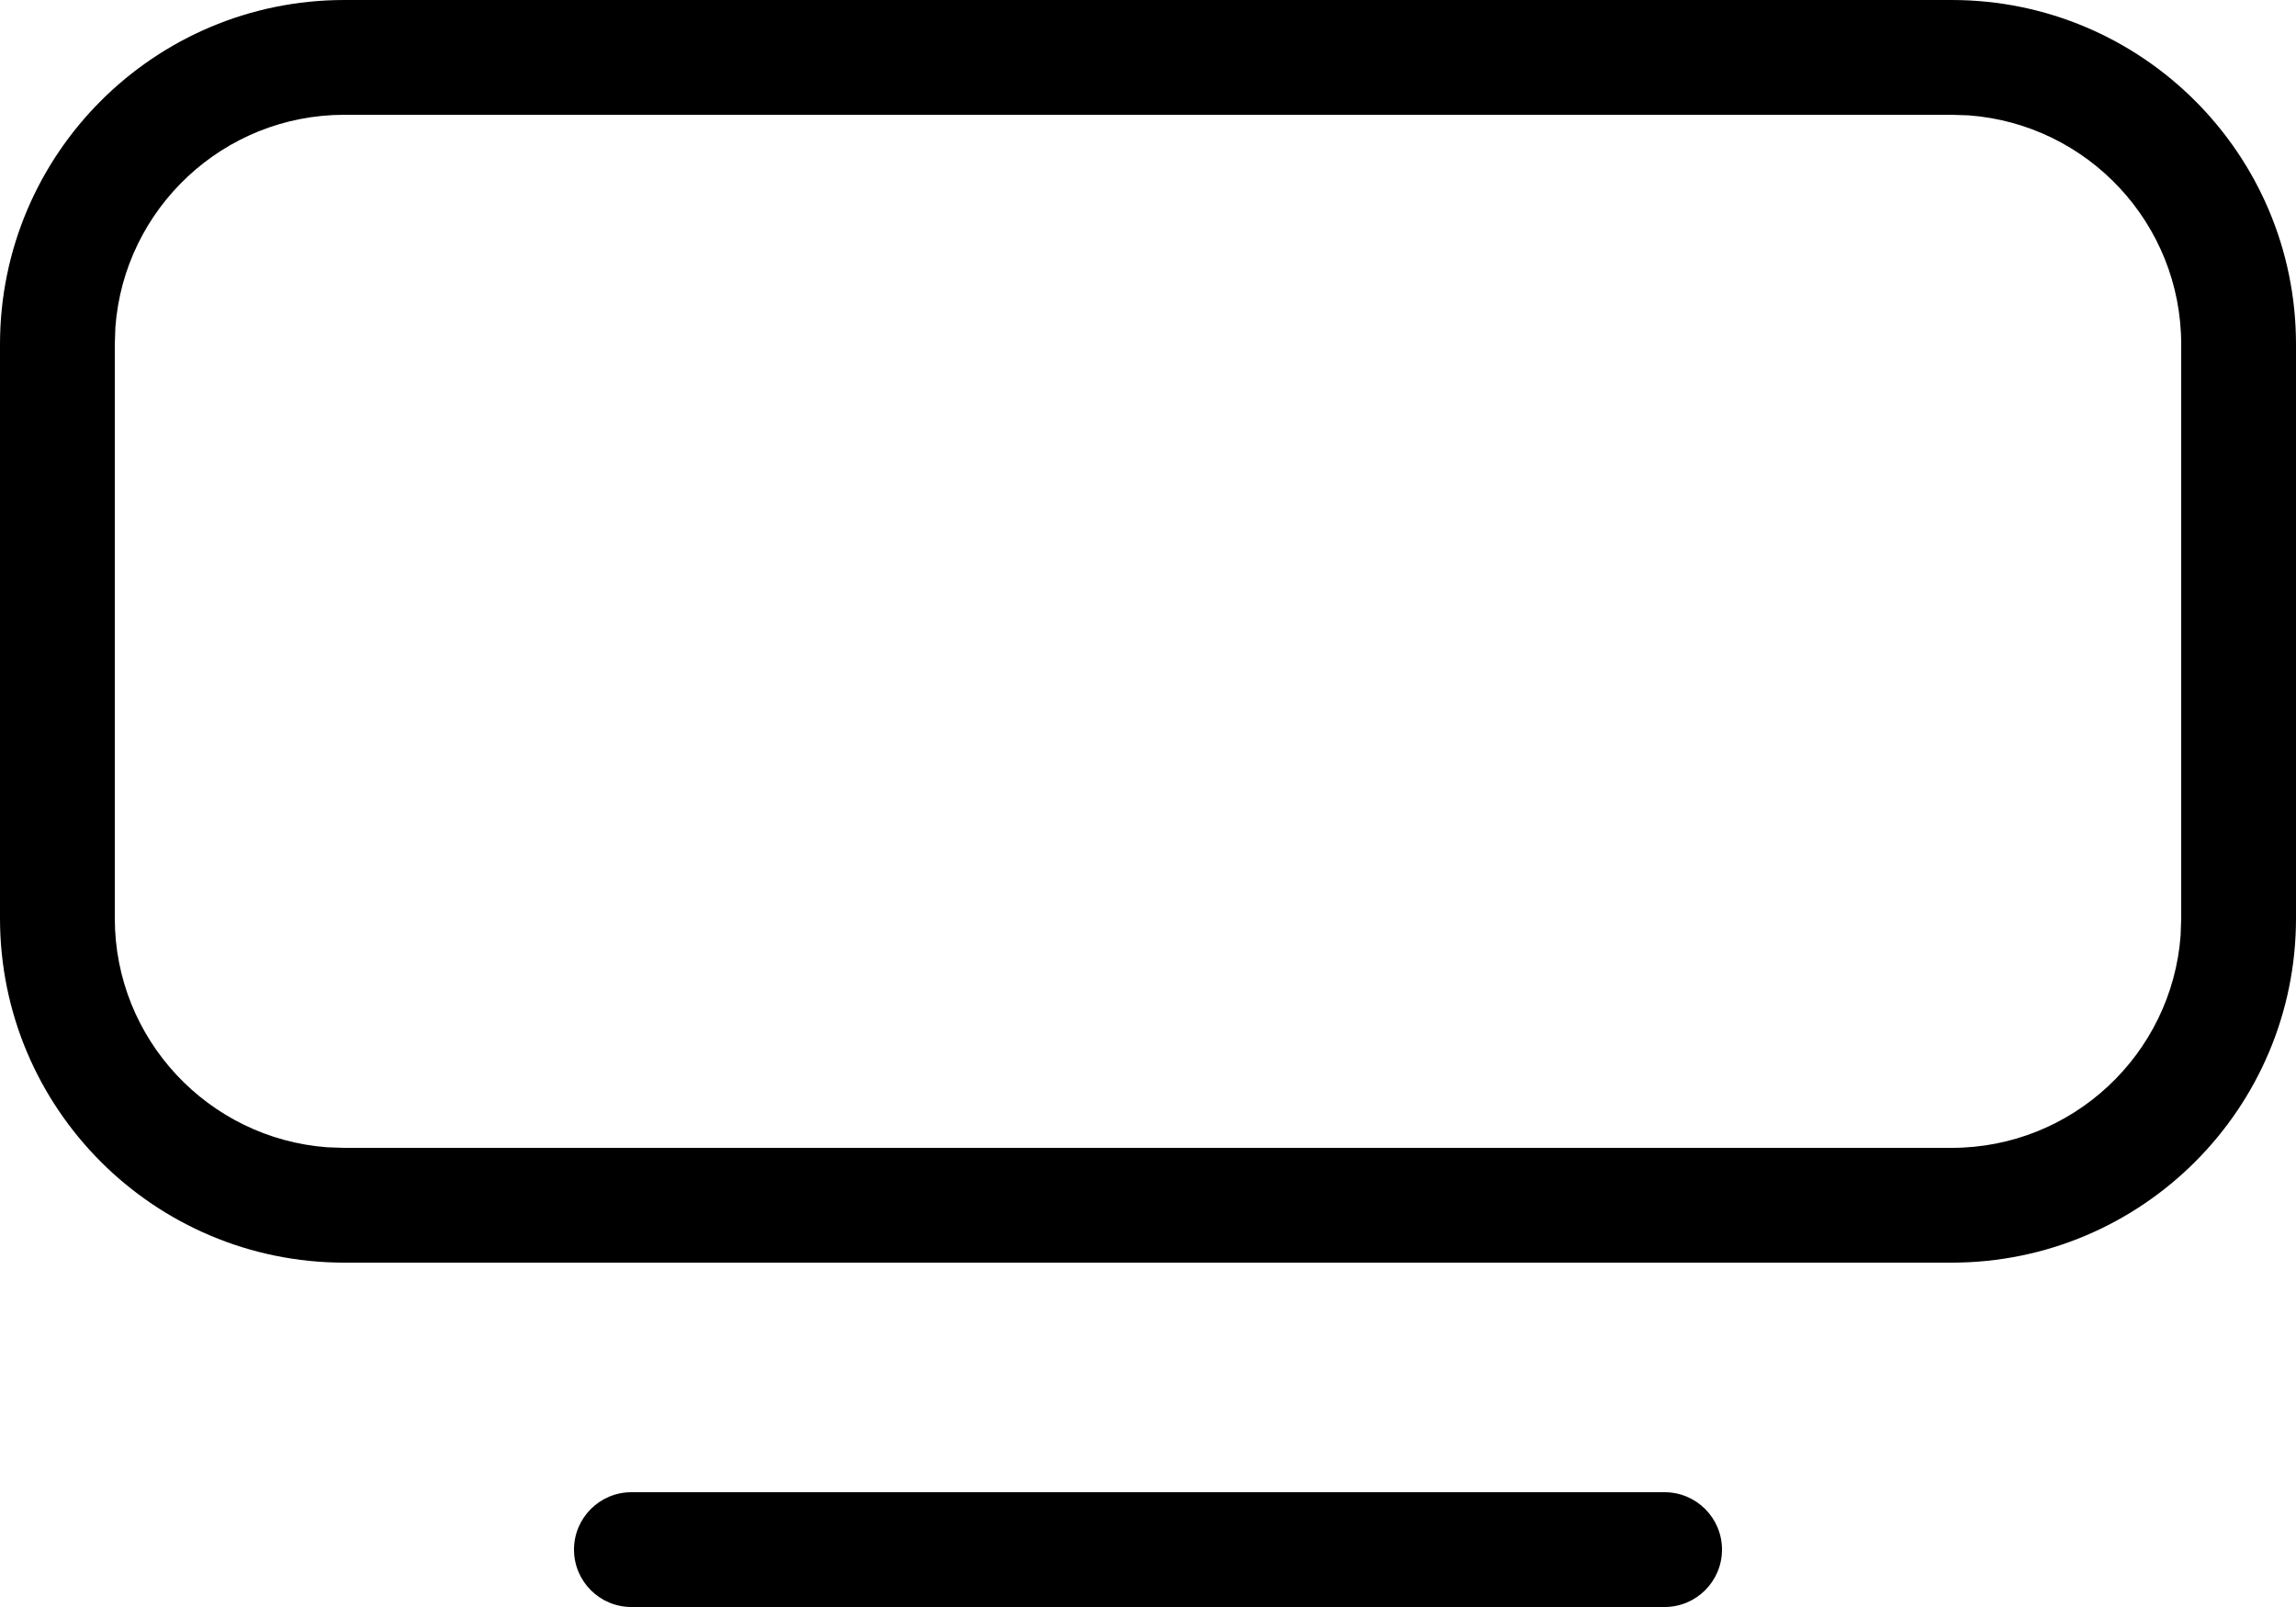
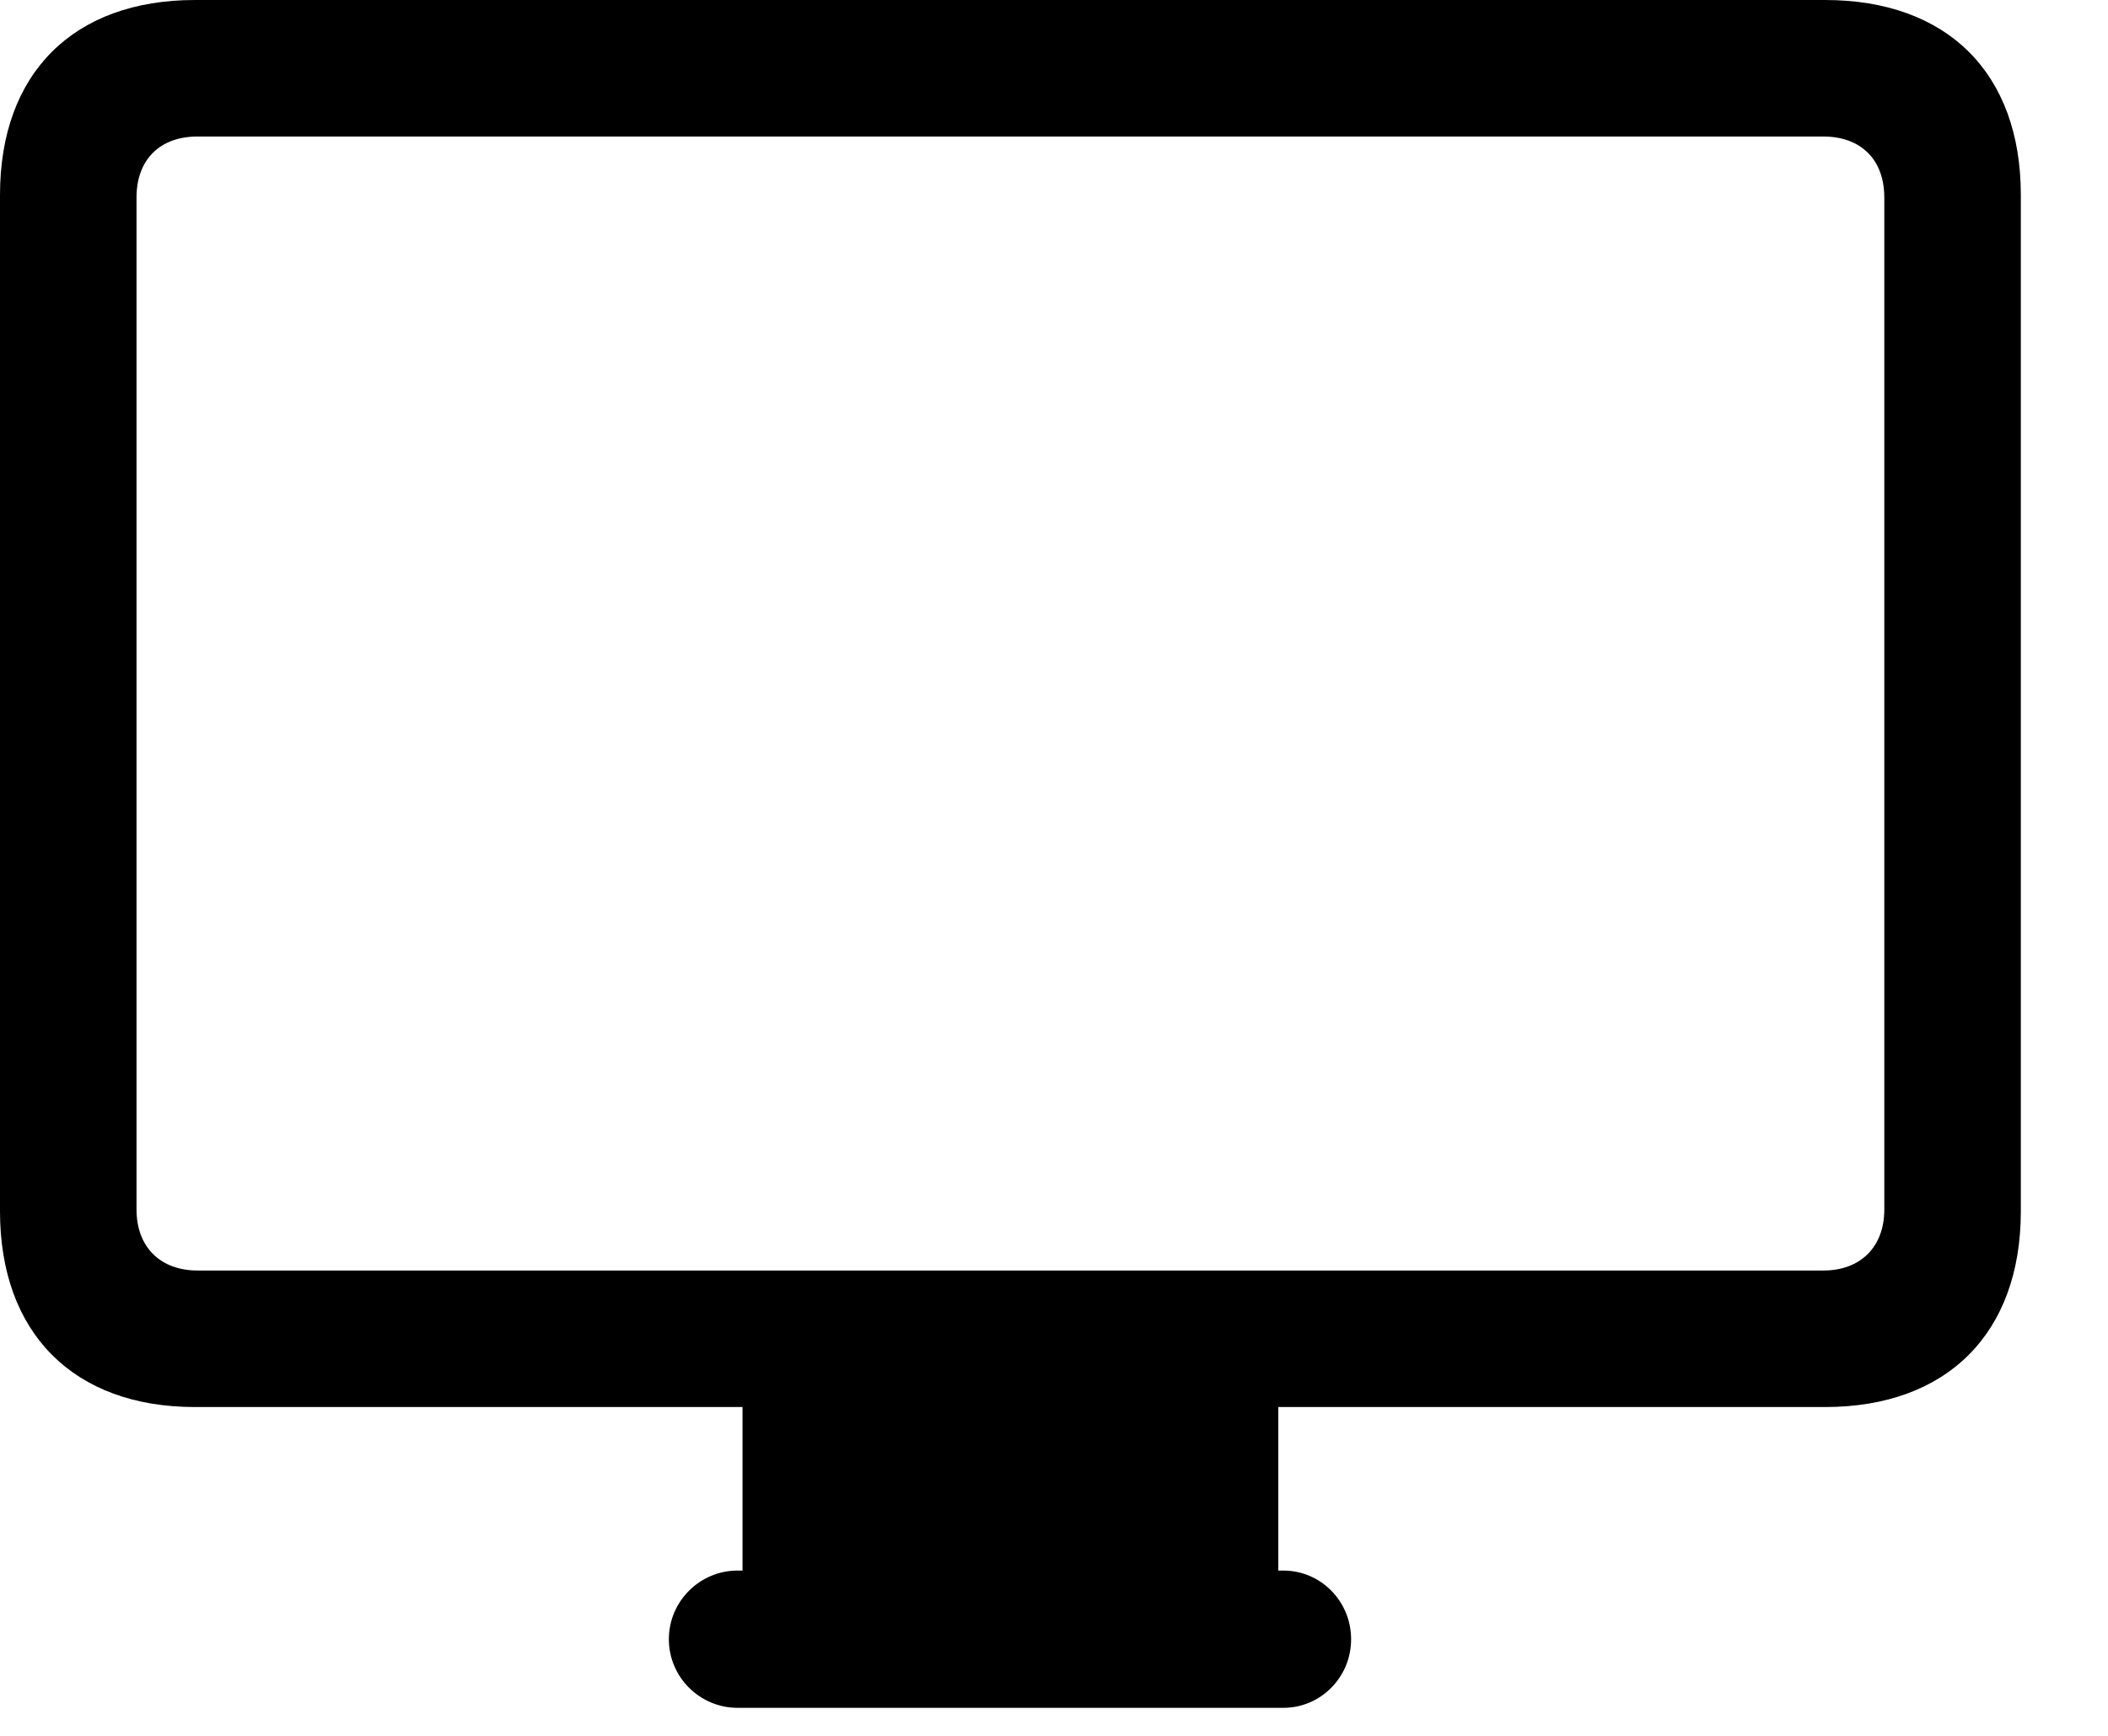
- <svg xmlns="http://www.w3.org/2000/svg" width="20px" height="14px" viewBox="0 0 20 14" version="1.1">
-   <g id="Page-1" stroke="none" stroke-width="1" fill="none" fill-rule="evenodd">
-     <g id="Graphik-Copy-2" transform="translate(-810, -613)" fill="#000000" fill-rule="nonzero">
-       <g id="Chat" transform="translate(537, 46)">
-         <g id="Group-8">
-           <g id="Group-4" transform="translate(0, 547)">
-             <g id="Group-7-Copy-3" transform="translate(264, 11)">
-               <g id="Group-15" transform="translate(9, 9)">
-                 <path d="M17,0 C18.657,0 20,1.343 20,3 L20,8 C20,9.657 18.657,11 17,11 L3,11 C1.343,11 0,9.657 0,8 L0,3 C0,1.343 1.343,0 3,0 L17,0 Z M17,1 L3,1 C1.946,1 1.082,1.816 1.005,2.851 L1,3 L1,8 C1,9.054 1.816,9.918 2.851,9.995 L3,10 L17,10 C18.054,10 18.918,9.184 18.995,8.149 L19,8 L19,3 C19,1.946 18.184,1.082 17.149,1.005 L17,1 Z" id="Rectangle" />
-                 <path d="M14.5,13 C14.776,13 15,13.224 15,13.5 C15,13.776 14.776,14 14.5,14 L5.5,14 C5.224,14 5,13.776 5,13.5 C5,13.224 5.224,13 5.5,13 L14.5,13 Z" id="Rectangle-Copy-2" />
-               </g>
-             </g>
-           </g>
-         </g>
-       </g>
-     </g>
-   </g>
+ <svg xmlns="http://www.w3.org/2000/svg" width="17" height="14" viewBox="0 0 17 14" fill="none">
+   <path d="M1.572 11.348C0.595 11.348 0 10.753 0 9.769V1.572C0 0.588 0.595 0 1.572 0H14.718C15.702 0 16.297 0.588 16.297 1.572V9.769C16.297 10.753 15.702 11.348 14.718 11.348H10.309V12.667H10.35C10.65 12.667 10.896 12.913 10.896 13.221C10.896 13.528 10.65 13.774 10.35 13.774H5.947C5.646 13.774 5.394 13.528 5.394 13.221C5.394 12.913 5.646 12.667 5.947 12.667H5.988V11.348H1.572ZM1.593 10.247H14.704C15.005 10.247 15.196 10.056 15.196 9.755V1.593C15.196 1.285 15.005 1.101 14.704 1.101H1.593C1.292 1.101 1.101 1.285 1.101 1.593V9.755C1.101 10.056 1.292 10.247 1.593 10.247Z" fill="black" />
</svg>
